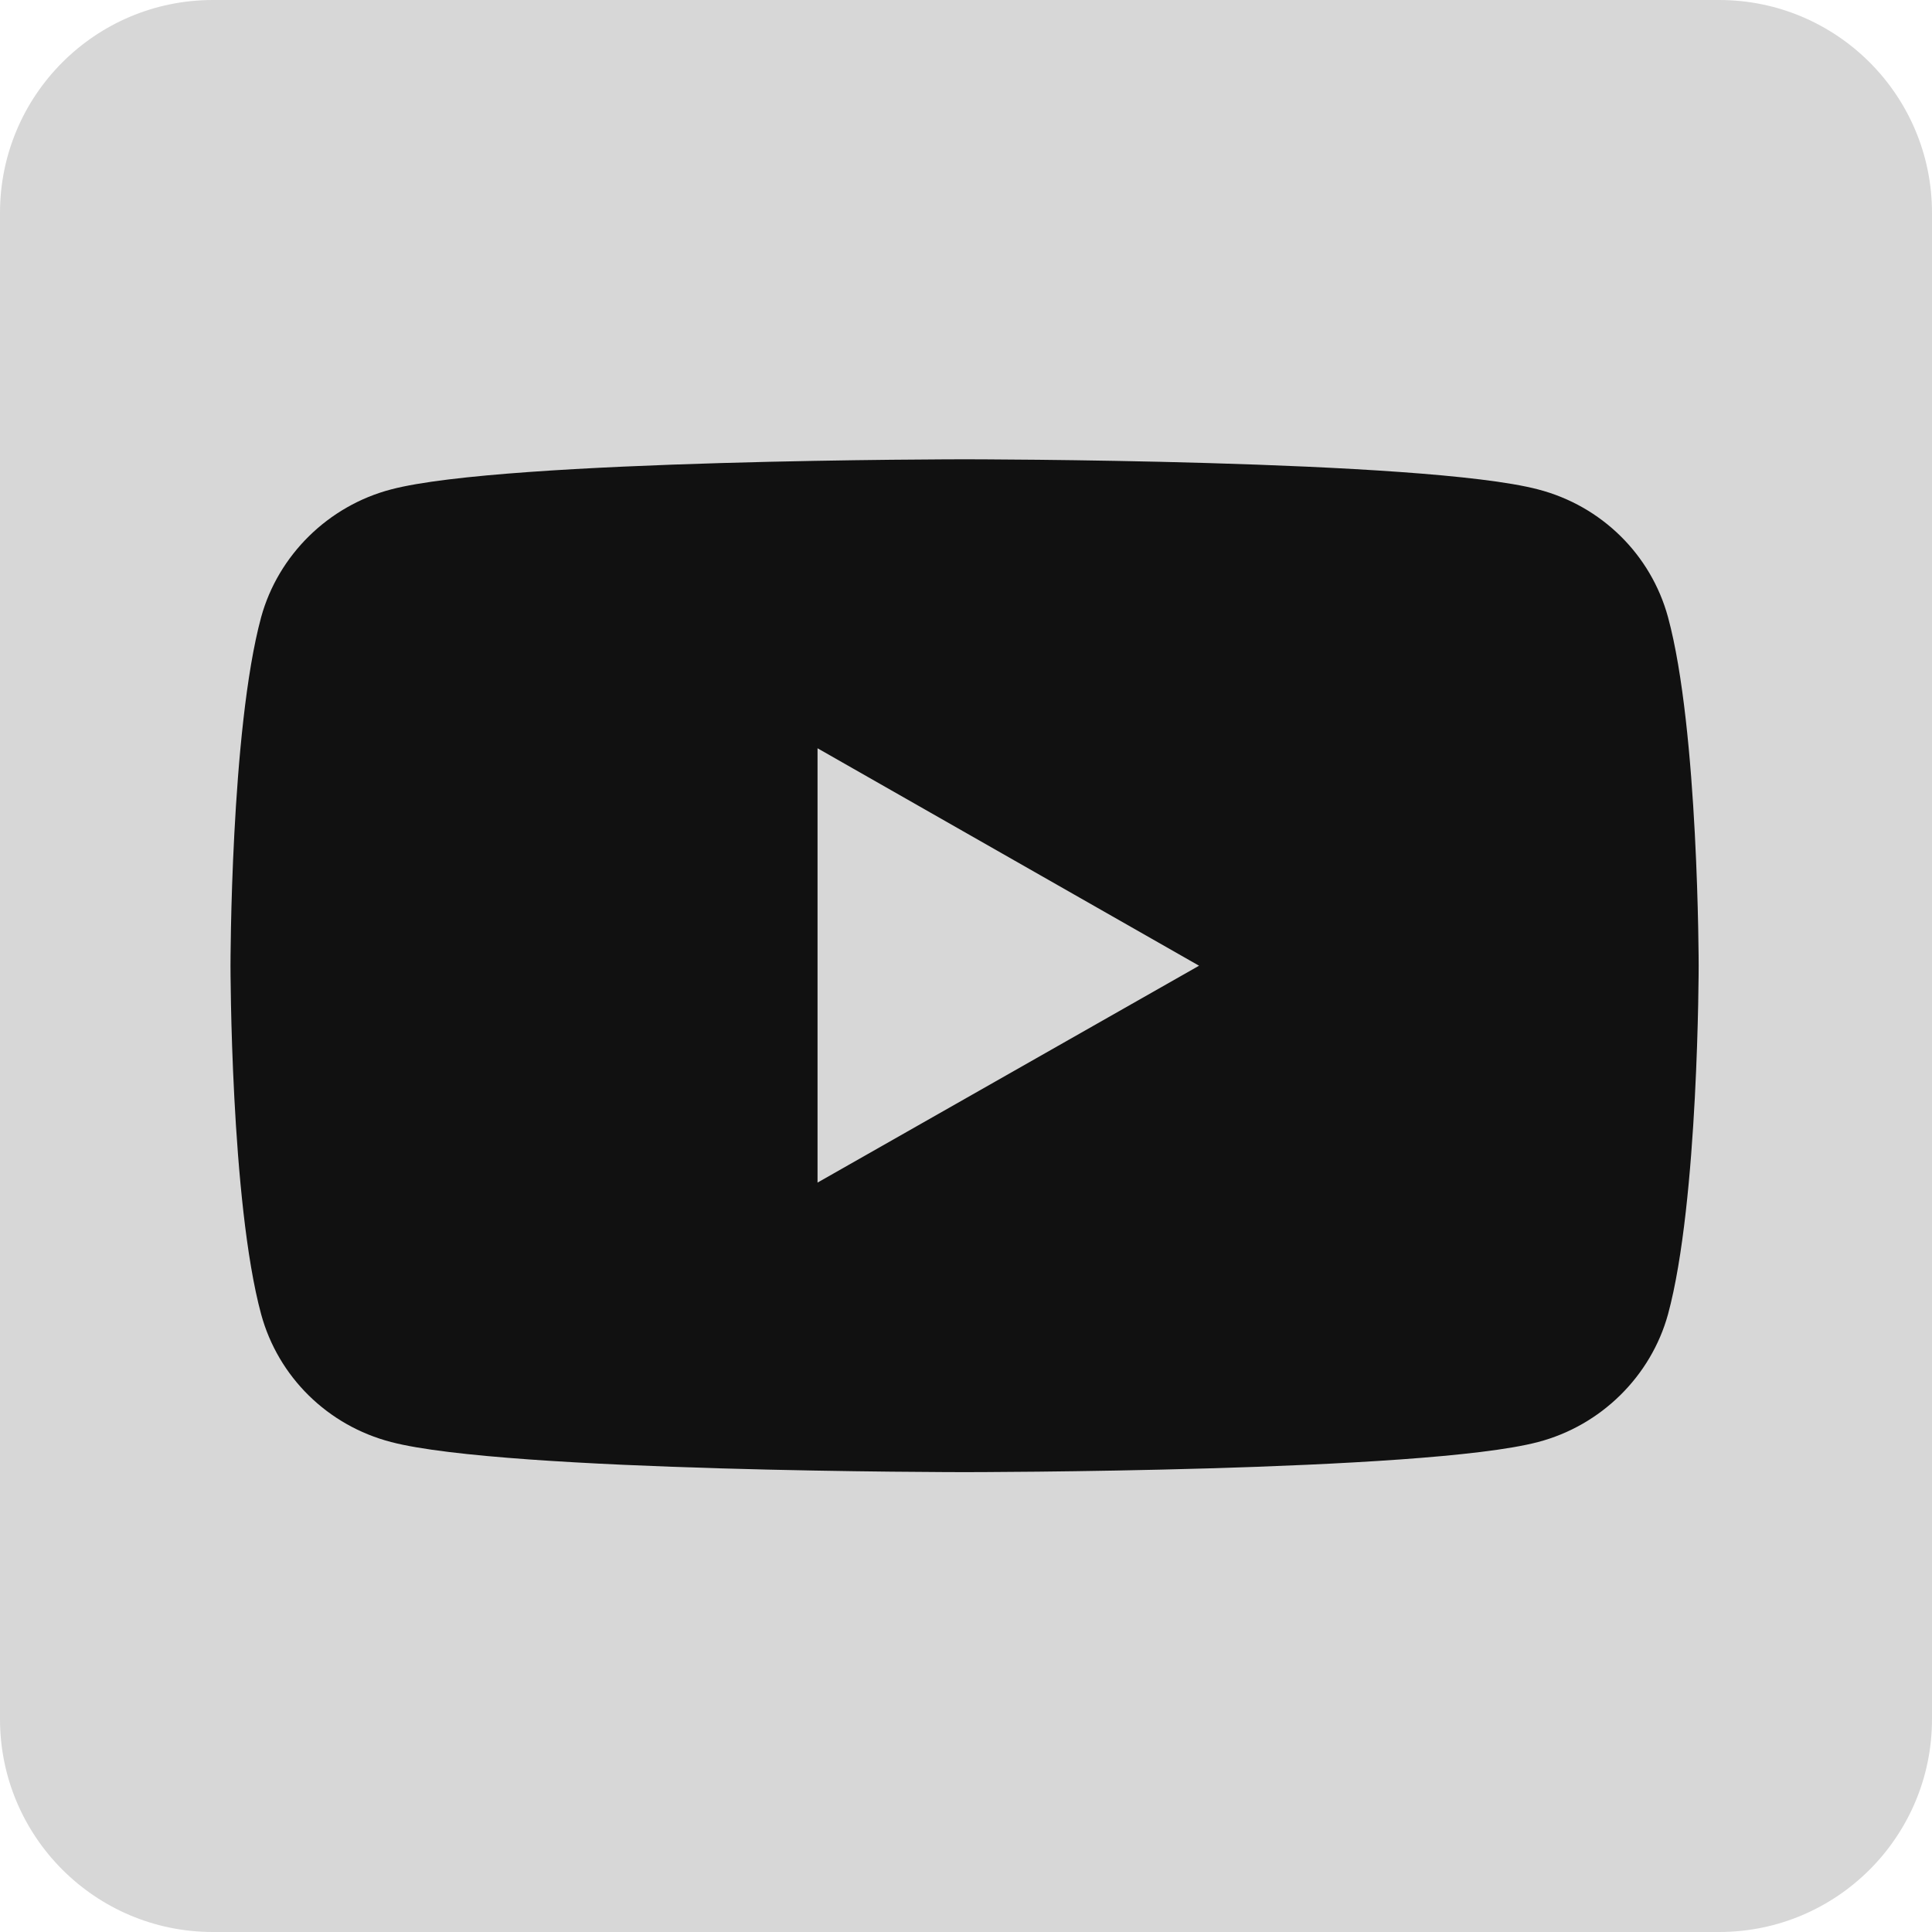
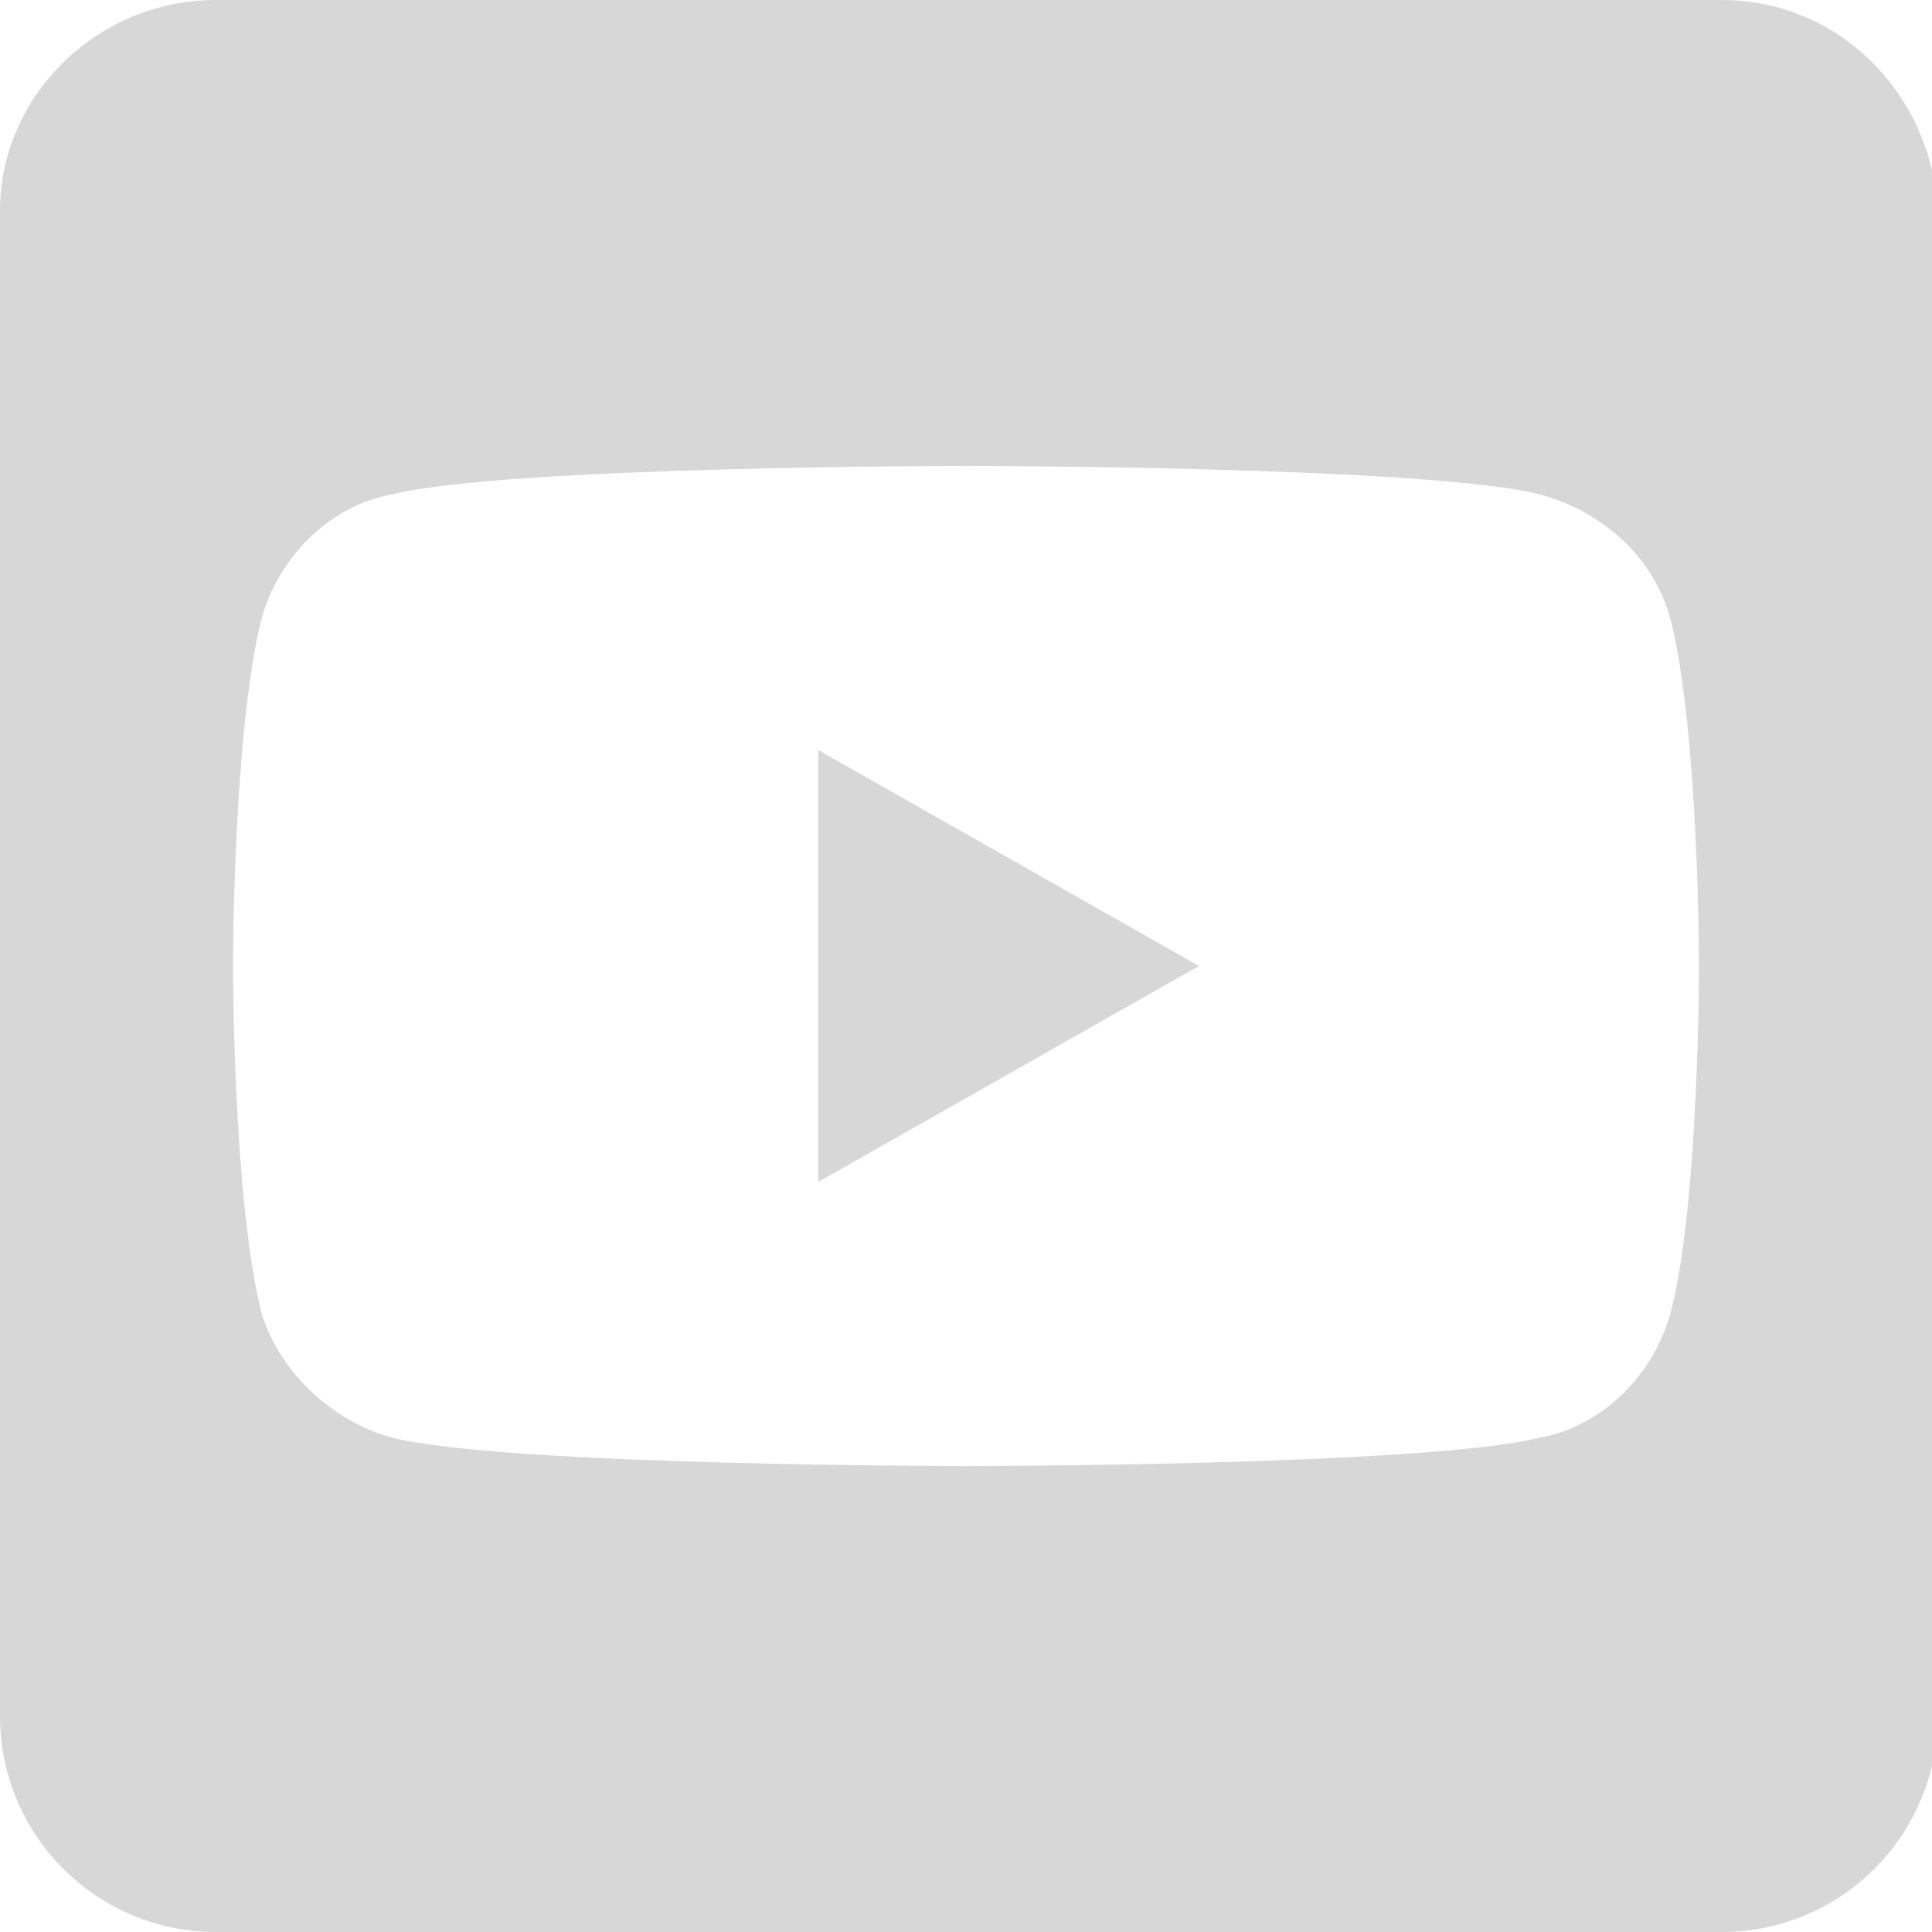
- <svg xmlns="http://www.w3.org/2000/svg" id="Layer_2" viewBox="0 0 34.03 34.03">
+ <svg xmlns="http://www.w3.org/2000/svg" version="1.1" viewBox="0 0 34 34">
  <defs>
-     <style>.cls-1{fill:#111;}.cls-2{fill:#d7d7d7;}</style>
+     <style>
+       .cls-1 {
+         fill: #d7d7d7;
+       }
+     </style>
  </defs>
-   <g id="site_mock">
-     <g id="Group_1">
-       <g id="YouTube">
-         <g id="ShaBackingpe_2">
-           <rect class="cls-2" y="0" width="34.03" height="34.03" rx="3.75" ry="3.75" />
-         </g>
-         <g id="YT">
-           <path class="cls-1" d="M29.38,10.87c-.3-1.1-1.17-1.96-2.29-2.25-2.02-.53-10.1-.53-10.1-.53,0,0-8.09,0-10.1.53-1.11.29-1.99,1.16-2.29,2.25-.54,1.99-.54,6.14-.54,6.14,0,0,0,4.15.54,6.14.3,1.1,1.17,1.96,2.29,2.25,2.02.53,10.1.53,10.1.53,0,0,8.09,0,10.1-.53,1.11-.29,1.99-1.16,2.29-2.25.54-1.99.54-6.14.54-6.14,0,0,0-4.15-.54-6.14ZM14.4,20.83v-7.65l6.72,3.83-6.72,3.82Z" />
-         </g>
+   <g>
+     <g id="Layer_2">
+       <g>
+         <polygon class="cls-1" points="14.4 20.8 21.1 17 14.4 13.2 14.4 20.8" />
+         <path class="cls-1" d="M30.3,0H3.8C1.7,0,0,1.7,0,3.7v26.5c0,2.1,1.7,3.8,3.8,3.8h26.5c2.1,0,3.8-1.7,3.8-3.8V3.7C34,1.7,32.4,0,30.3,0ZM29.4,23.1c-.3,1.1-1.2,2-2.3,2.2-2,.5-10.1.5-10.1.5,0,0-8.1,0-10.1-.5-1.1-.3-2-1.2-2.3-2.2-.5-2-.5-6.1-.5-6.1,0,0,0-4.1.5-6.1.3-1.1,1.2-2,2.3-2.2,2-.5,10.1-.5,10.1-.5,0,0,8.1,0,10.1.5,1.1.3,2,1.1,2.3,2.2.5,2,.5,6.1.5,6.1,0,0,0,4.2-.5,6.1Z" />
      </g>
    </g>
  </g>
</svg>
